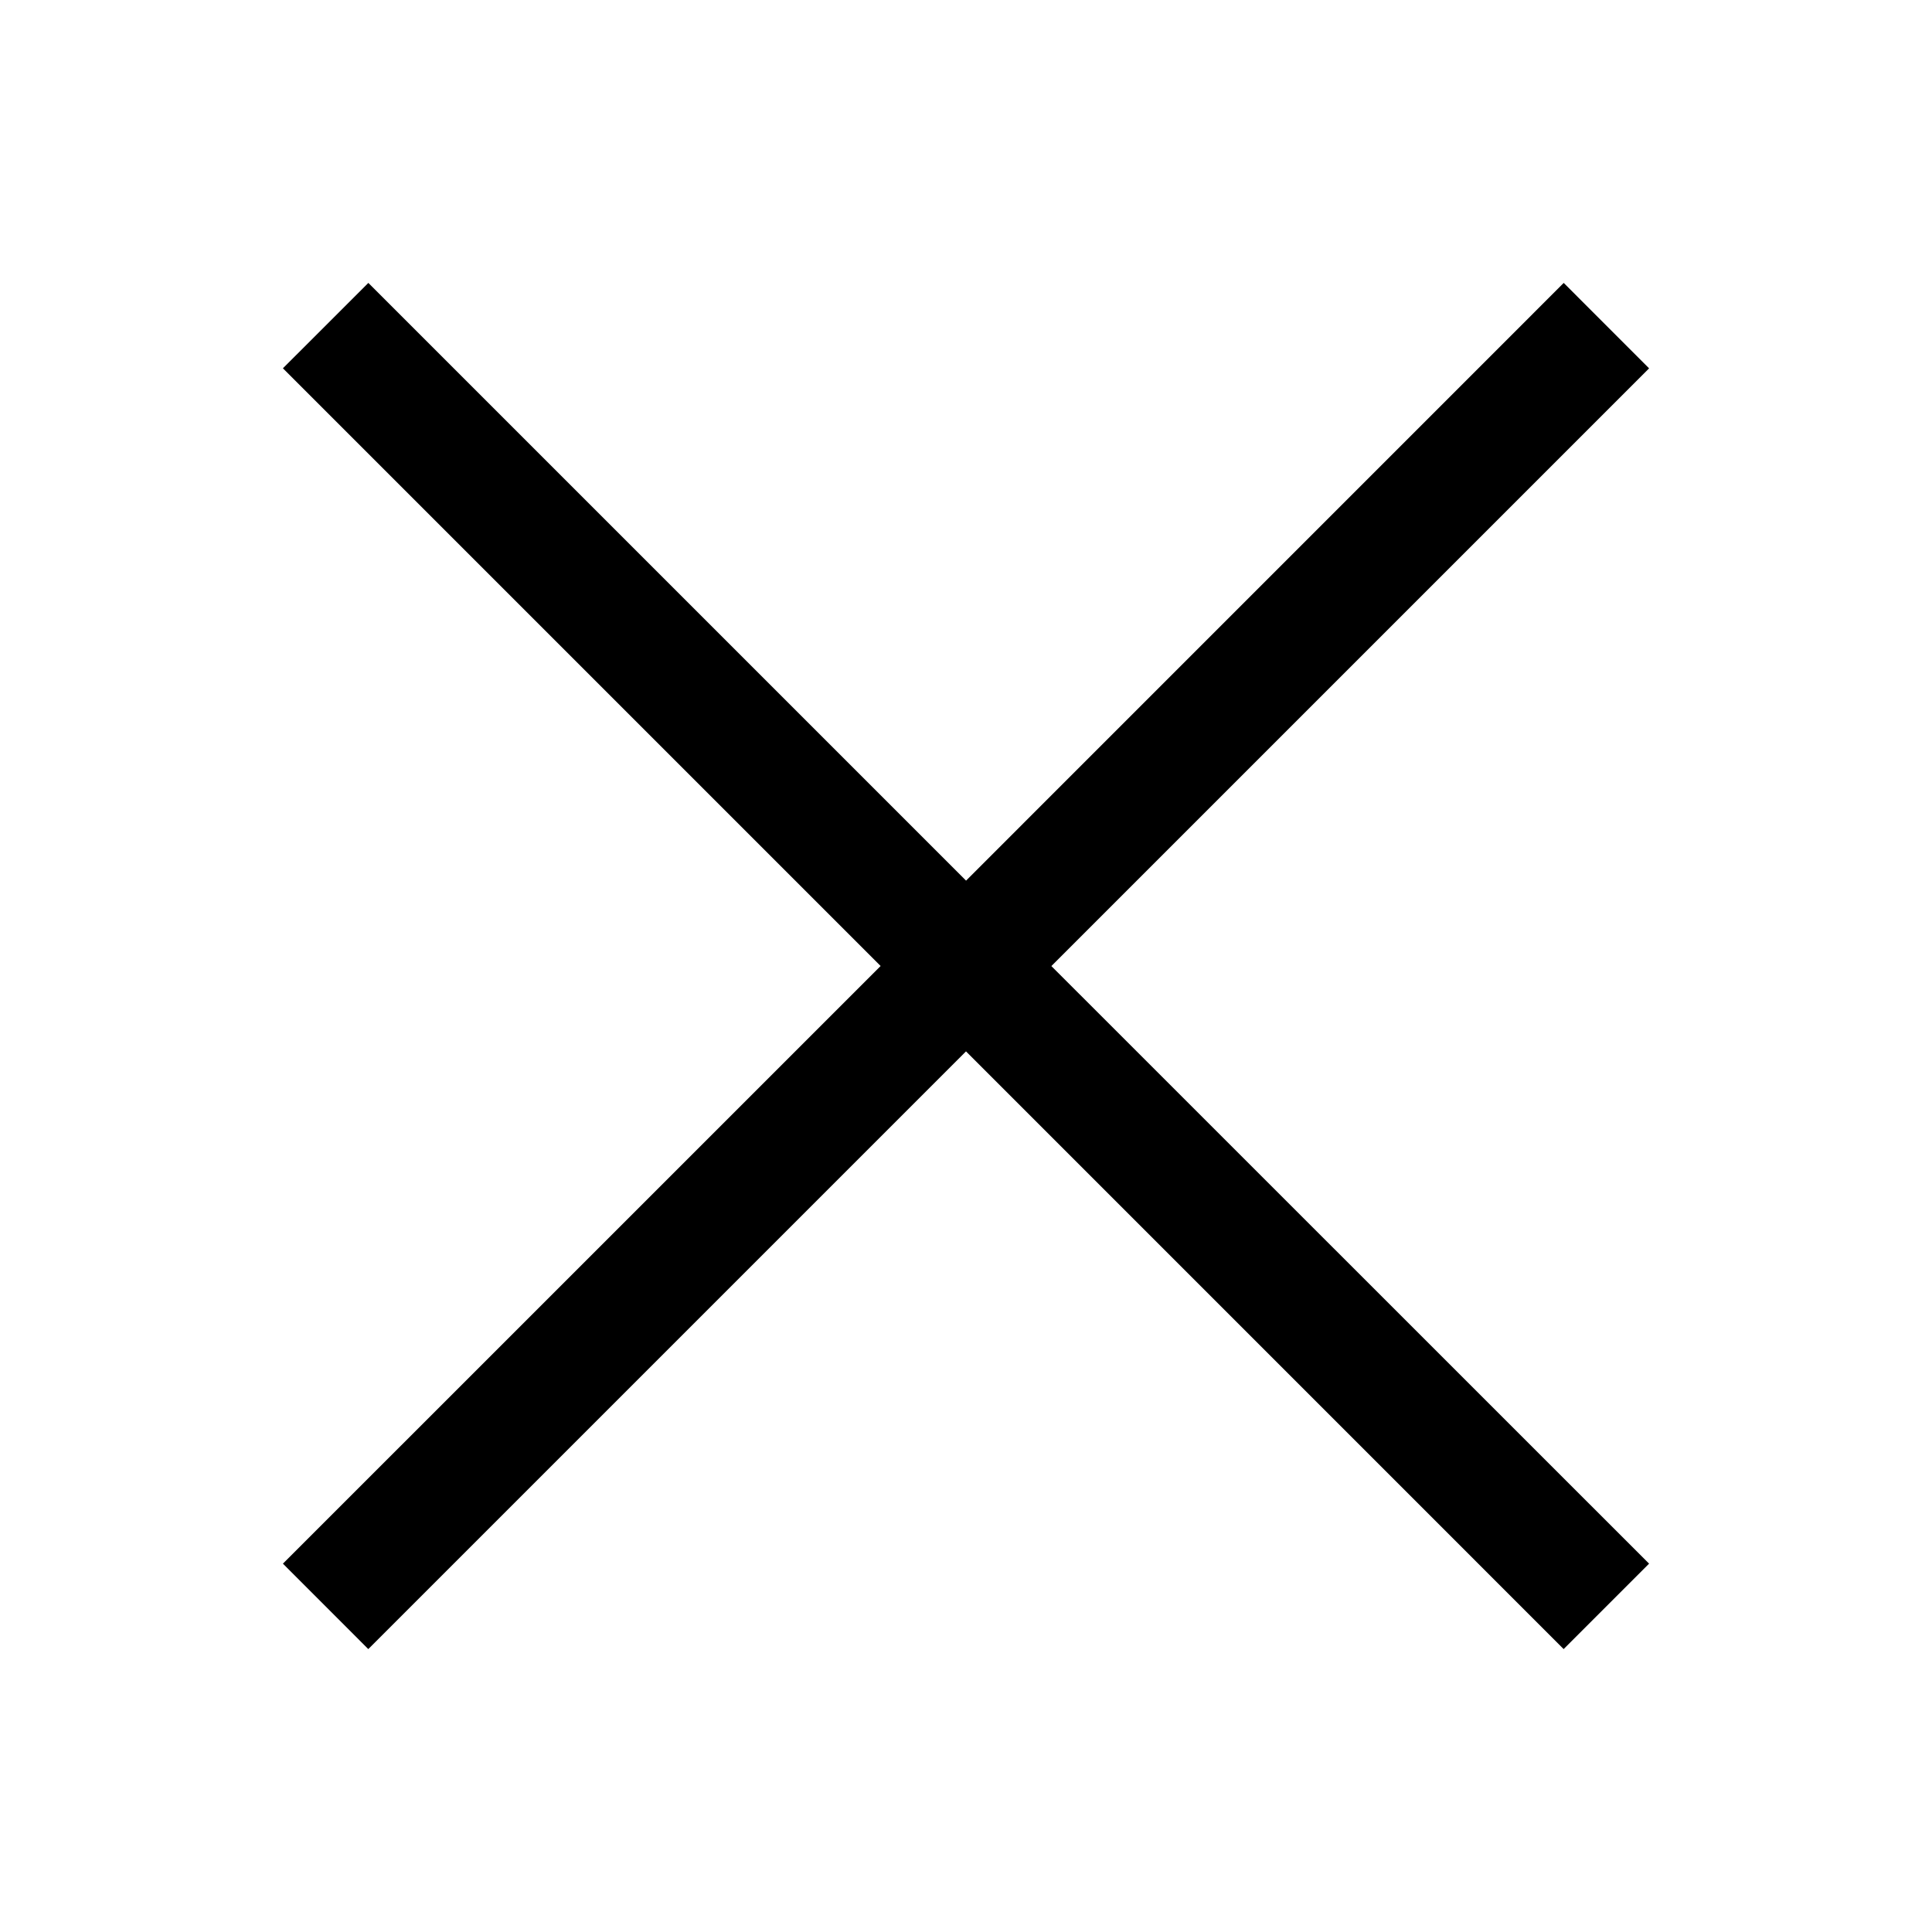
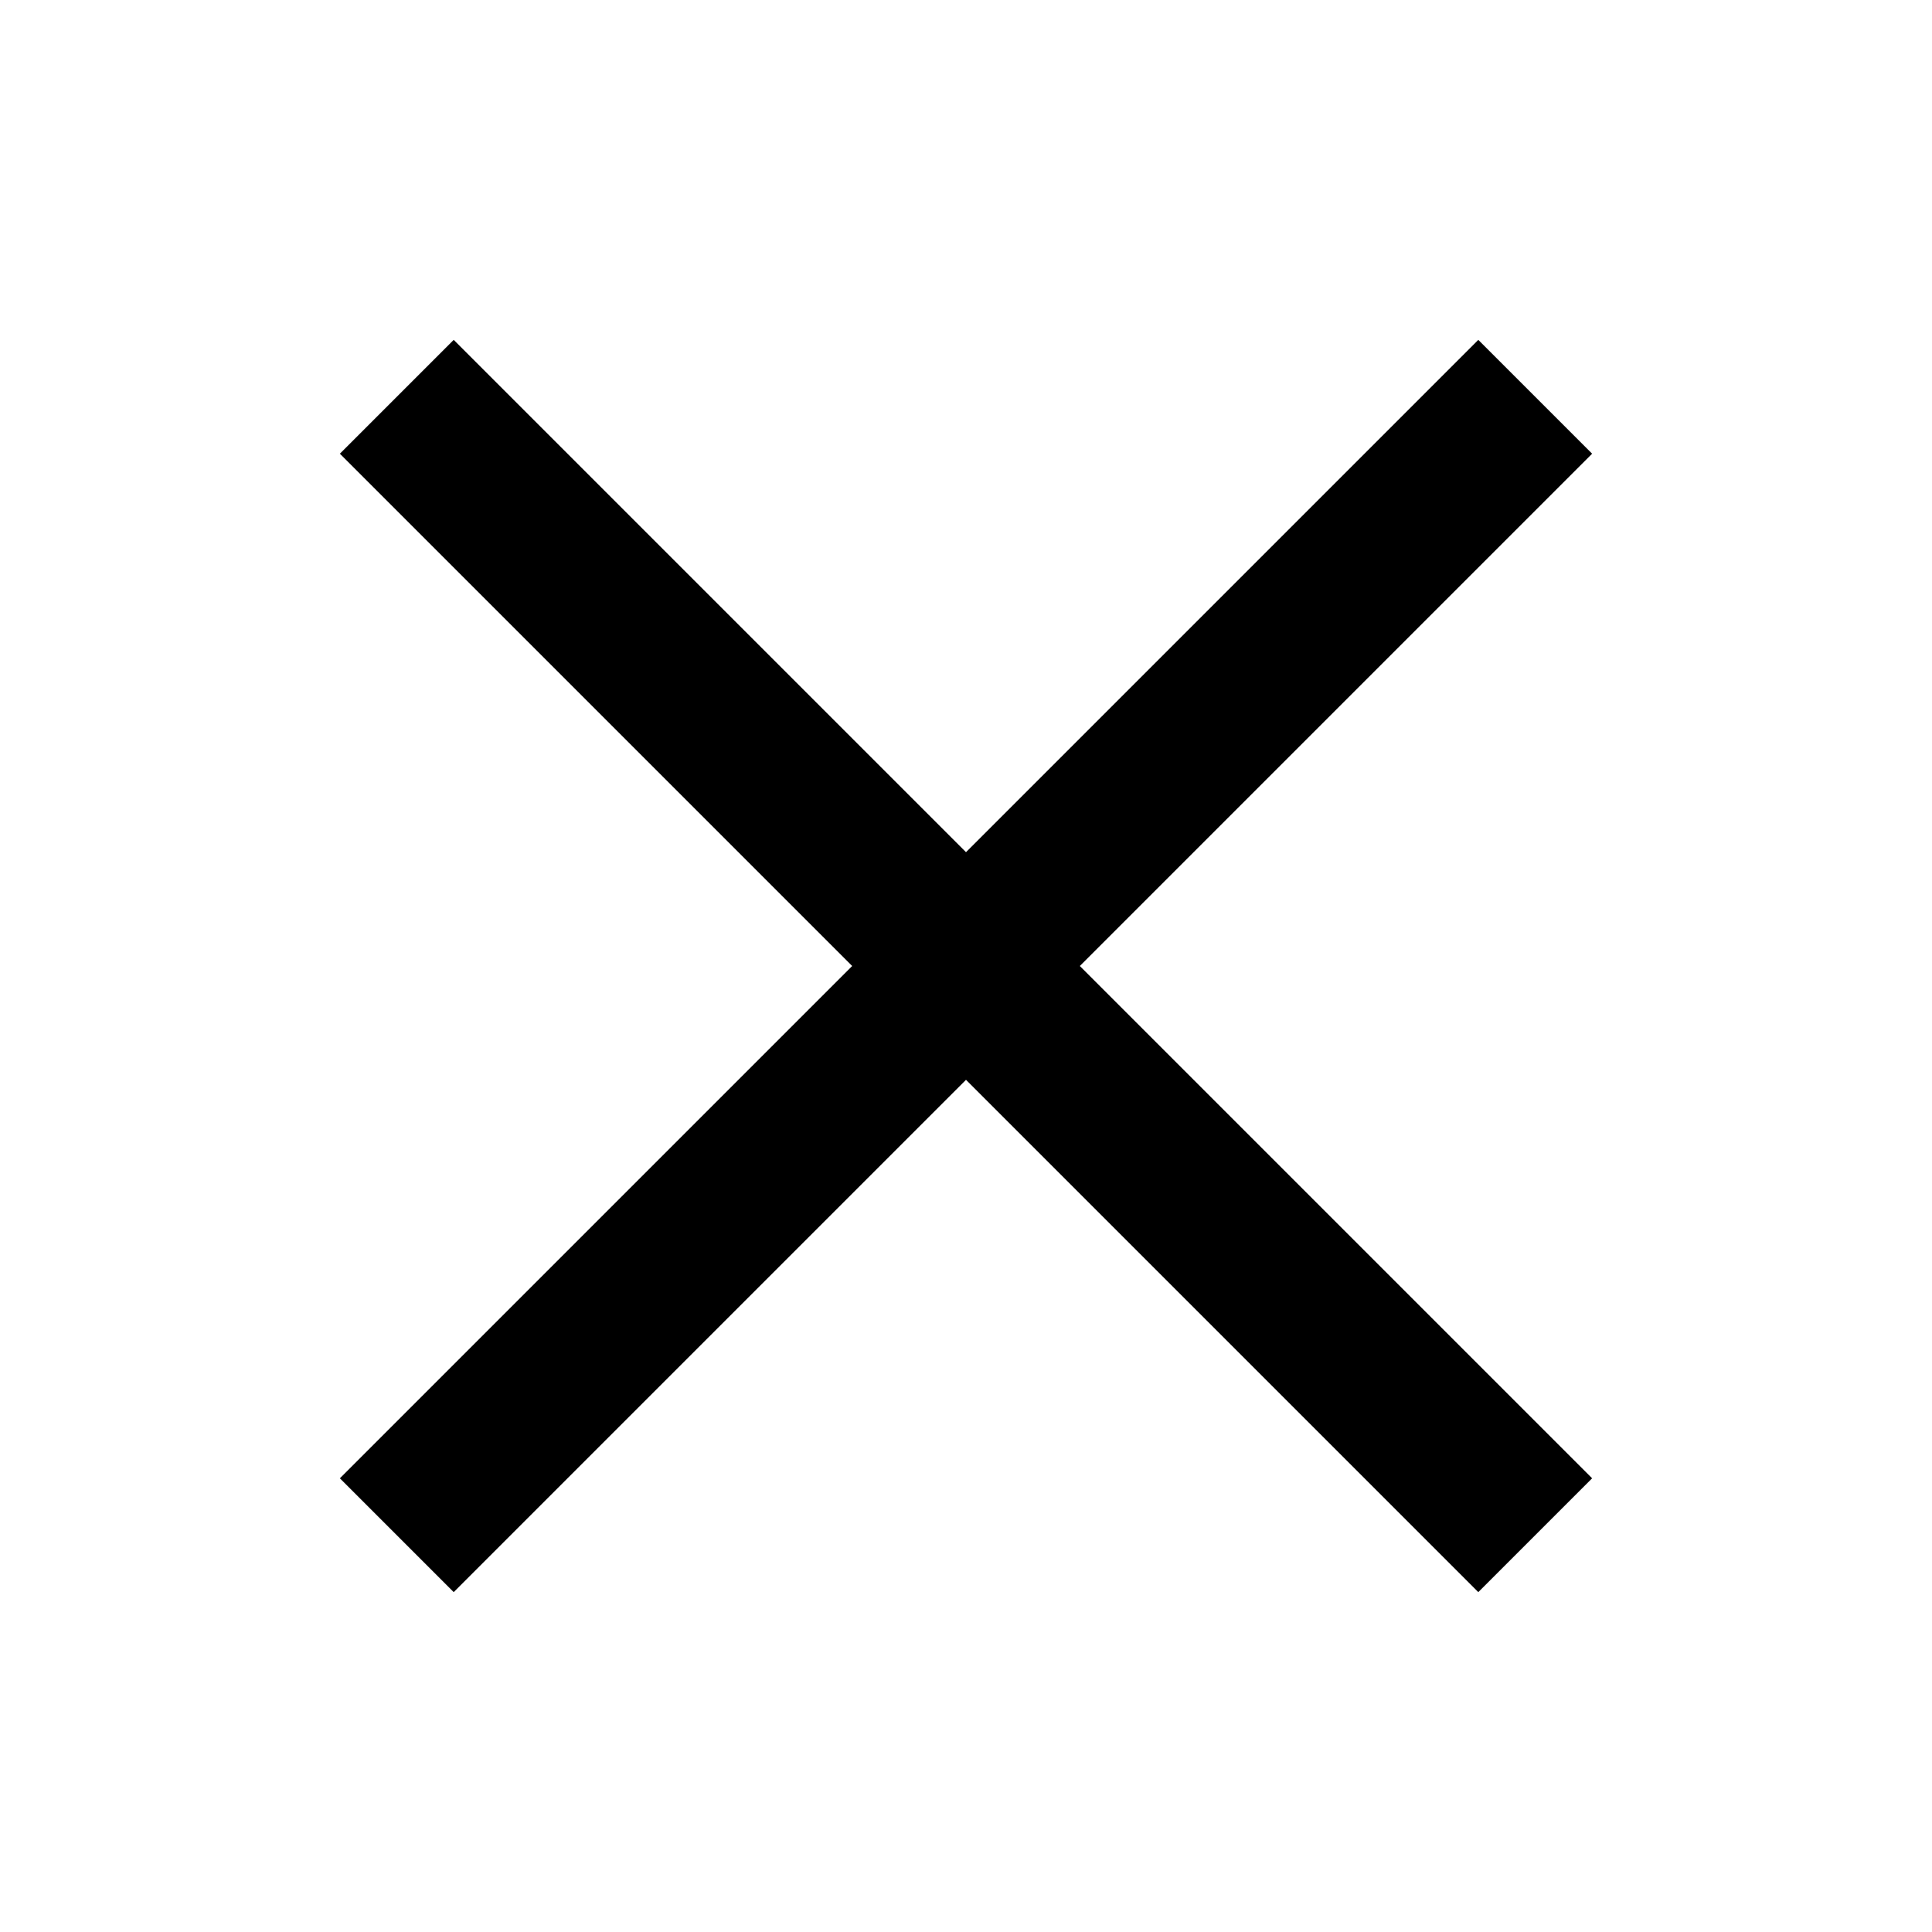
- <svg xmlns="http://www.w3.org/2000/svg" height="512" viewBox="0 0 32 32" width="512">
-   <path d="m25.9 4.686 1.414 1.415-9.9 9.9 9.9 9.898-1.415 1.415-9.899-9.9-9.9 9.9-1.414-1.415 9.9-9.899-9.9-9.9 1.415-1.414 9.9 9.9z" />
+ <svg xmlns="http://www.w3.org/2000/svg" height="512" viewBox="0 0 24 24" width="512">
+   <path d="M12 10.586 5.636 4.222 4.222 5.636 10.586 12l-6.364 6.364 1.414 1.414L12 13.414l6.364 6.364 1.414-1.414L13.414 12l6.364-6.364-1.414-1.414z" />
</svg>
